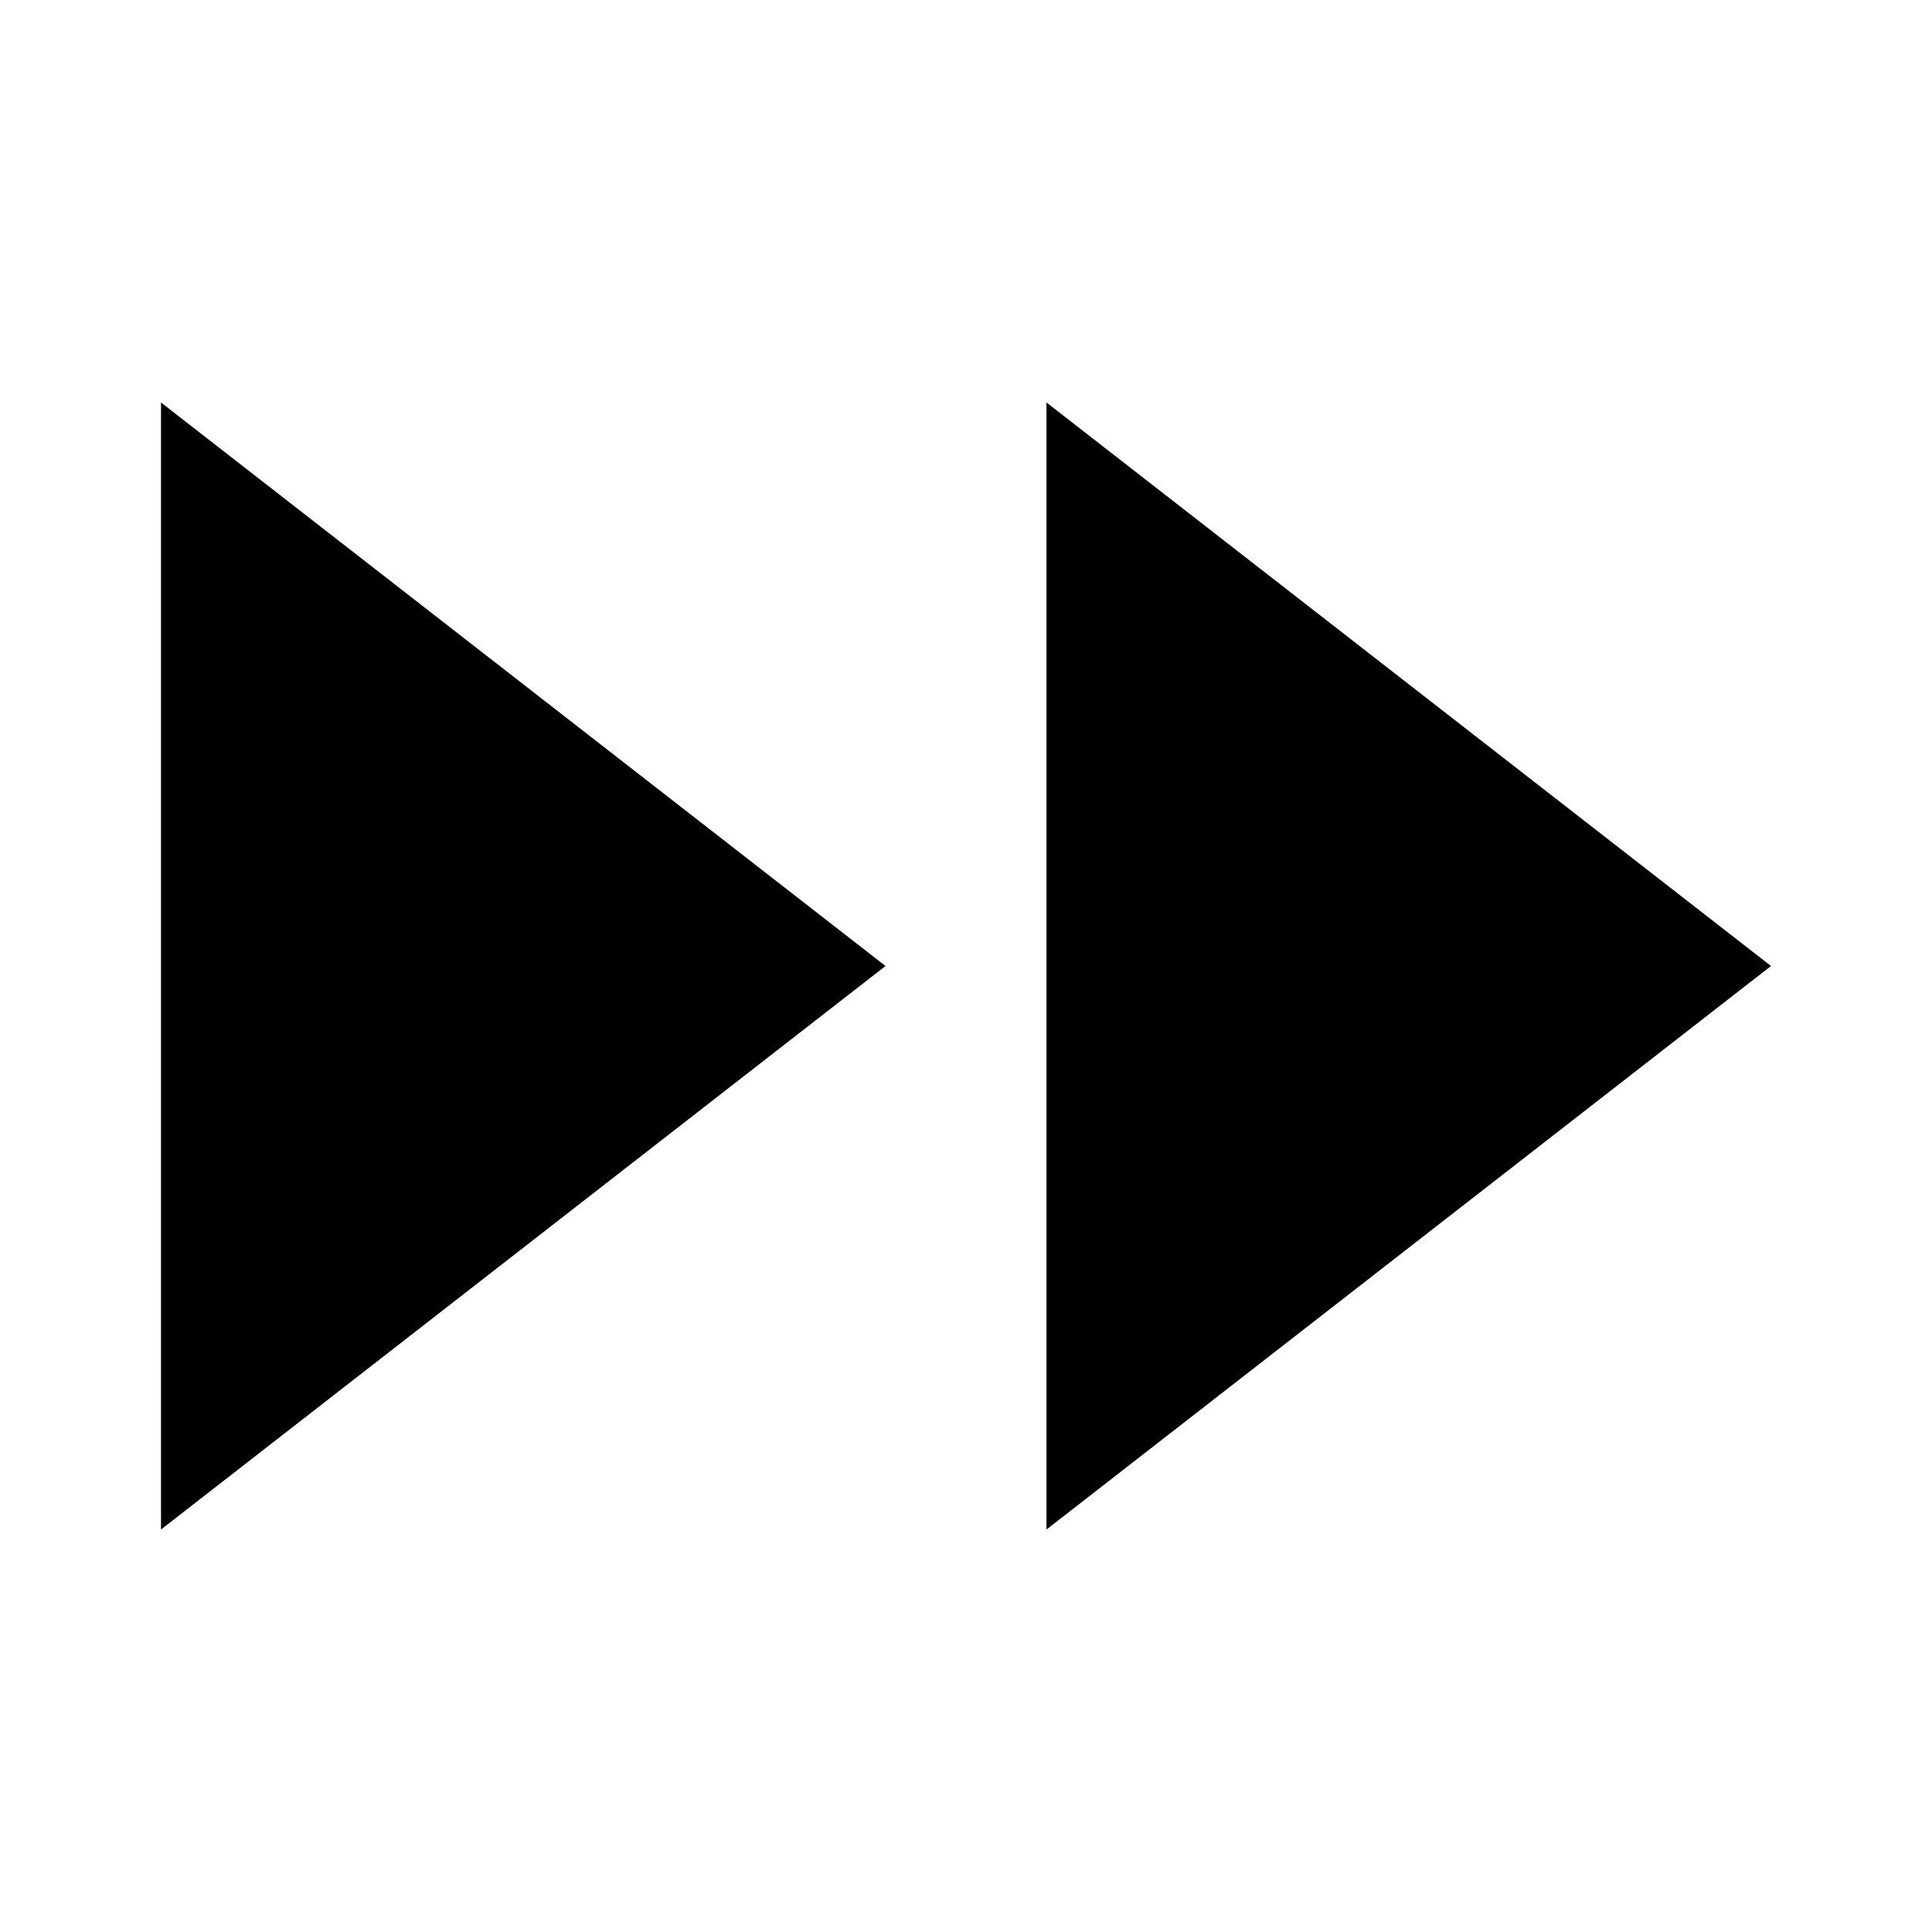
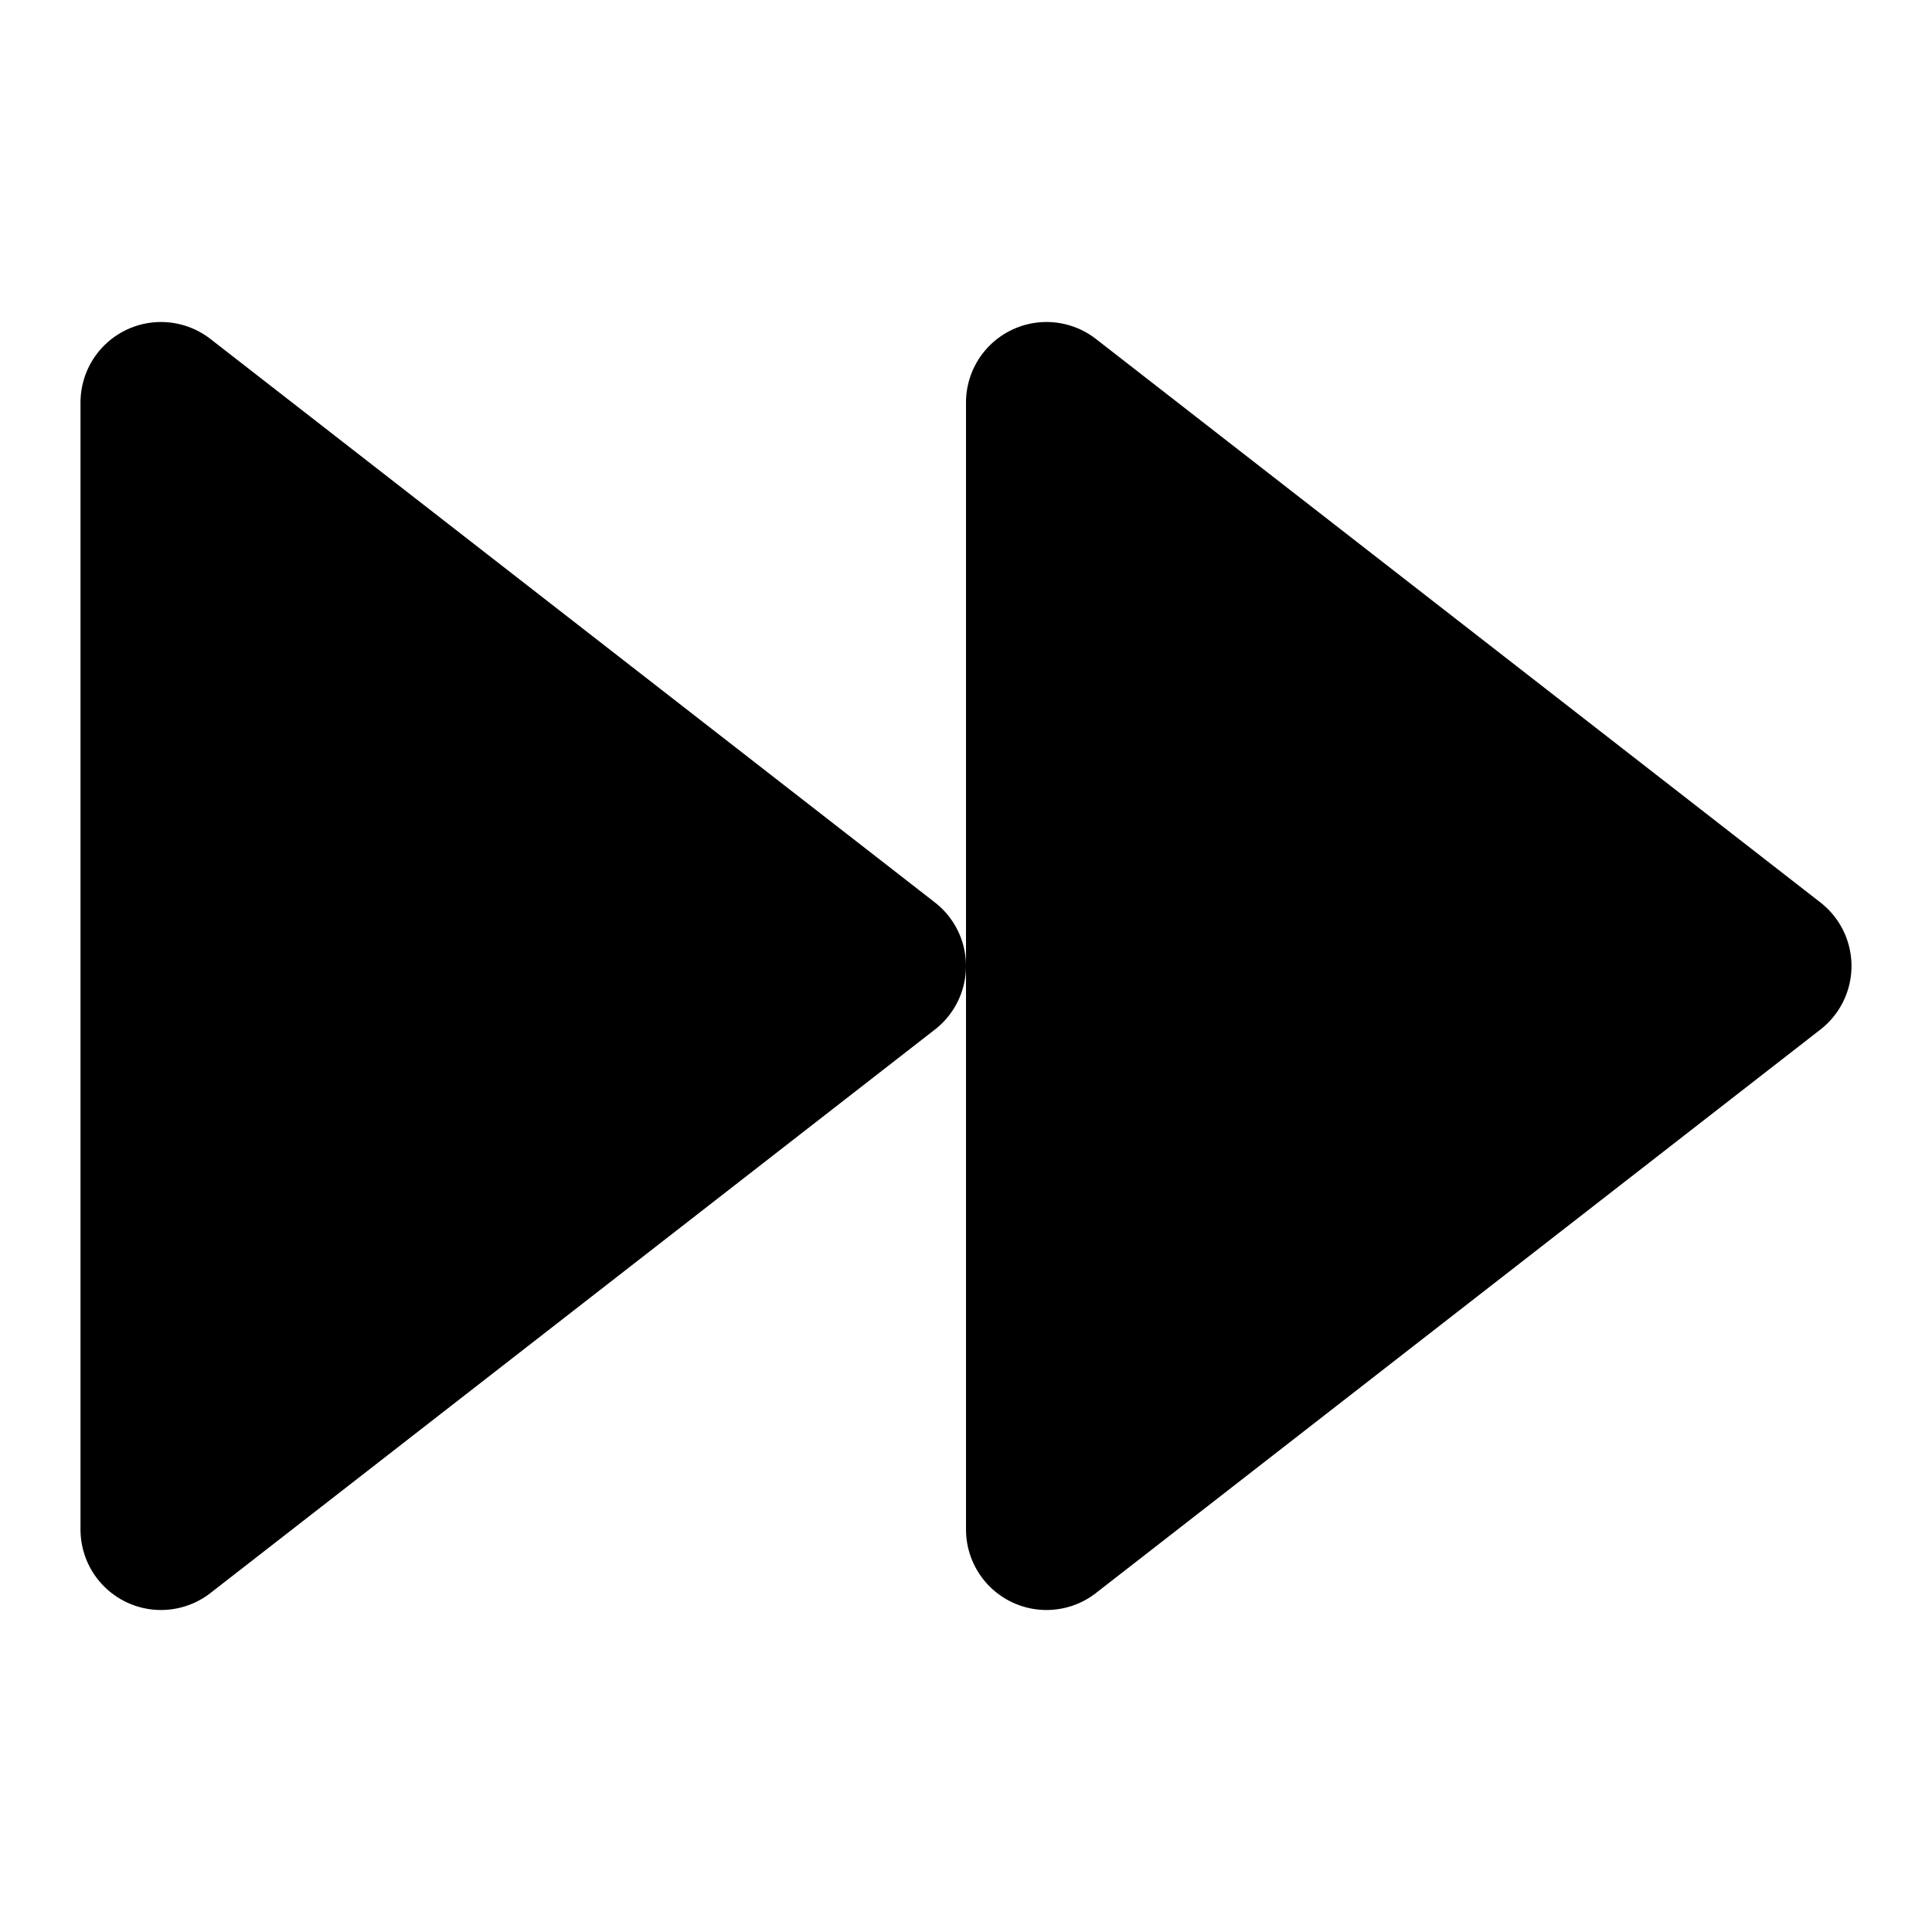
- <svg xmlns="http://www.w3.org/2000/svg" width="24" height="24" viewBox="0 0 24 24">
-   <path d="M13 19L22 12L13 5V19Z" stroke-width="2" stroke-linecap="round" stroke-linejoin="round" />
-   <path d="M2 19L11 12L2 5V19Z" stroke-width="2" stroke-linecap="round" stroke-linejoin="round" />
+ <svg xmlns="http://www.w3.org/2000/svg" width="24" height="24" viewBox="0 0 24 24" fill="none">
+   <path d="M13 19L22 12L13 5V19Z" fill="black" stroke="black" stroke-width="2" stroke-linecap="round" stroke-linejoin="round" />
+   <path d="M2 19L11 12L2 5V19Z" fill="black" stroke="black" stroke-width="2" stroke-linecap="round" stroke-linejoin="round" />
</svg>
